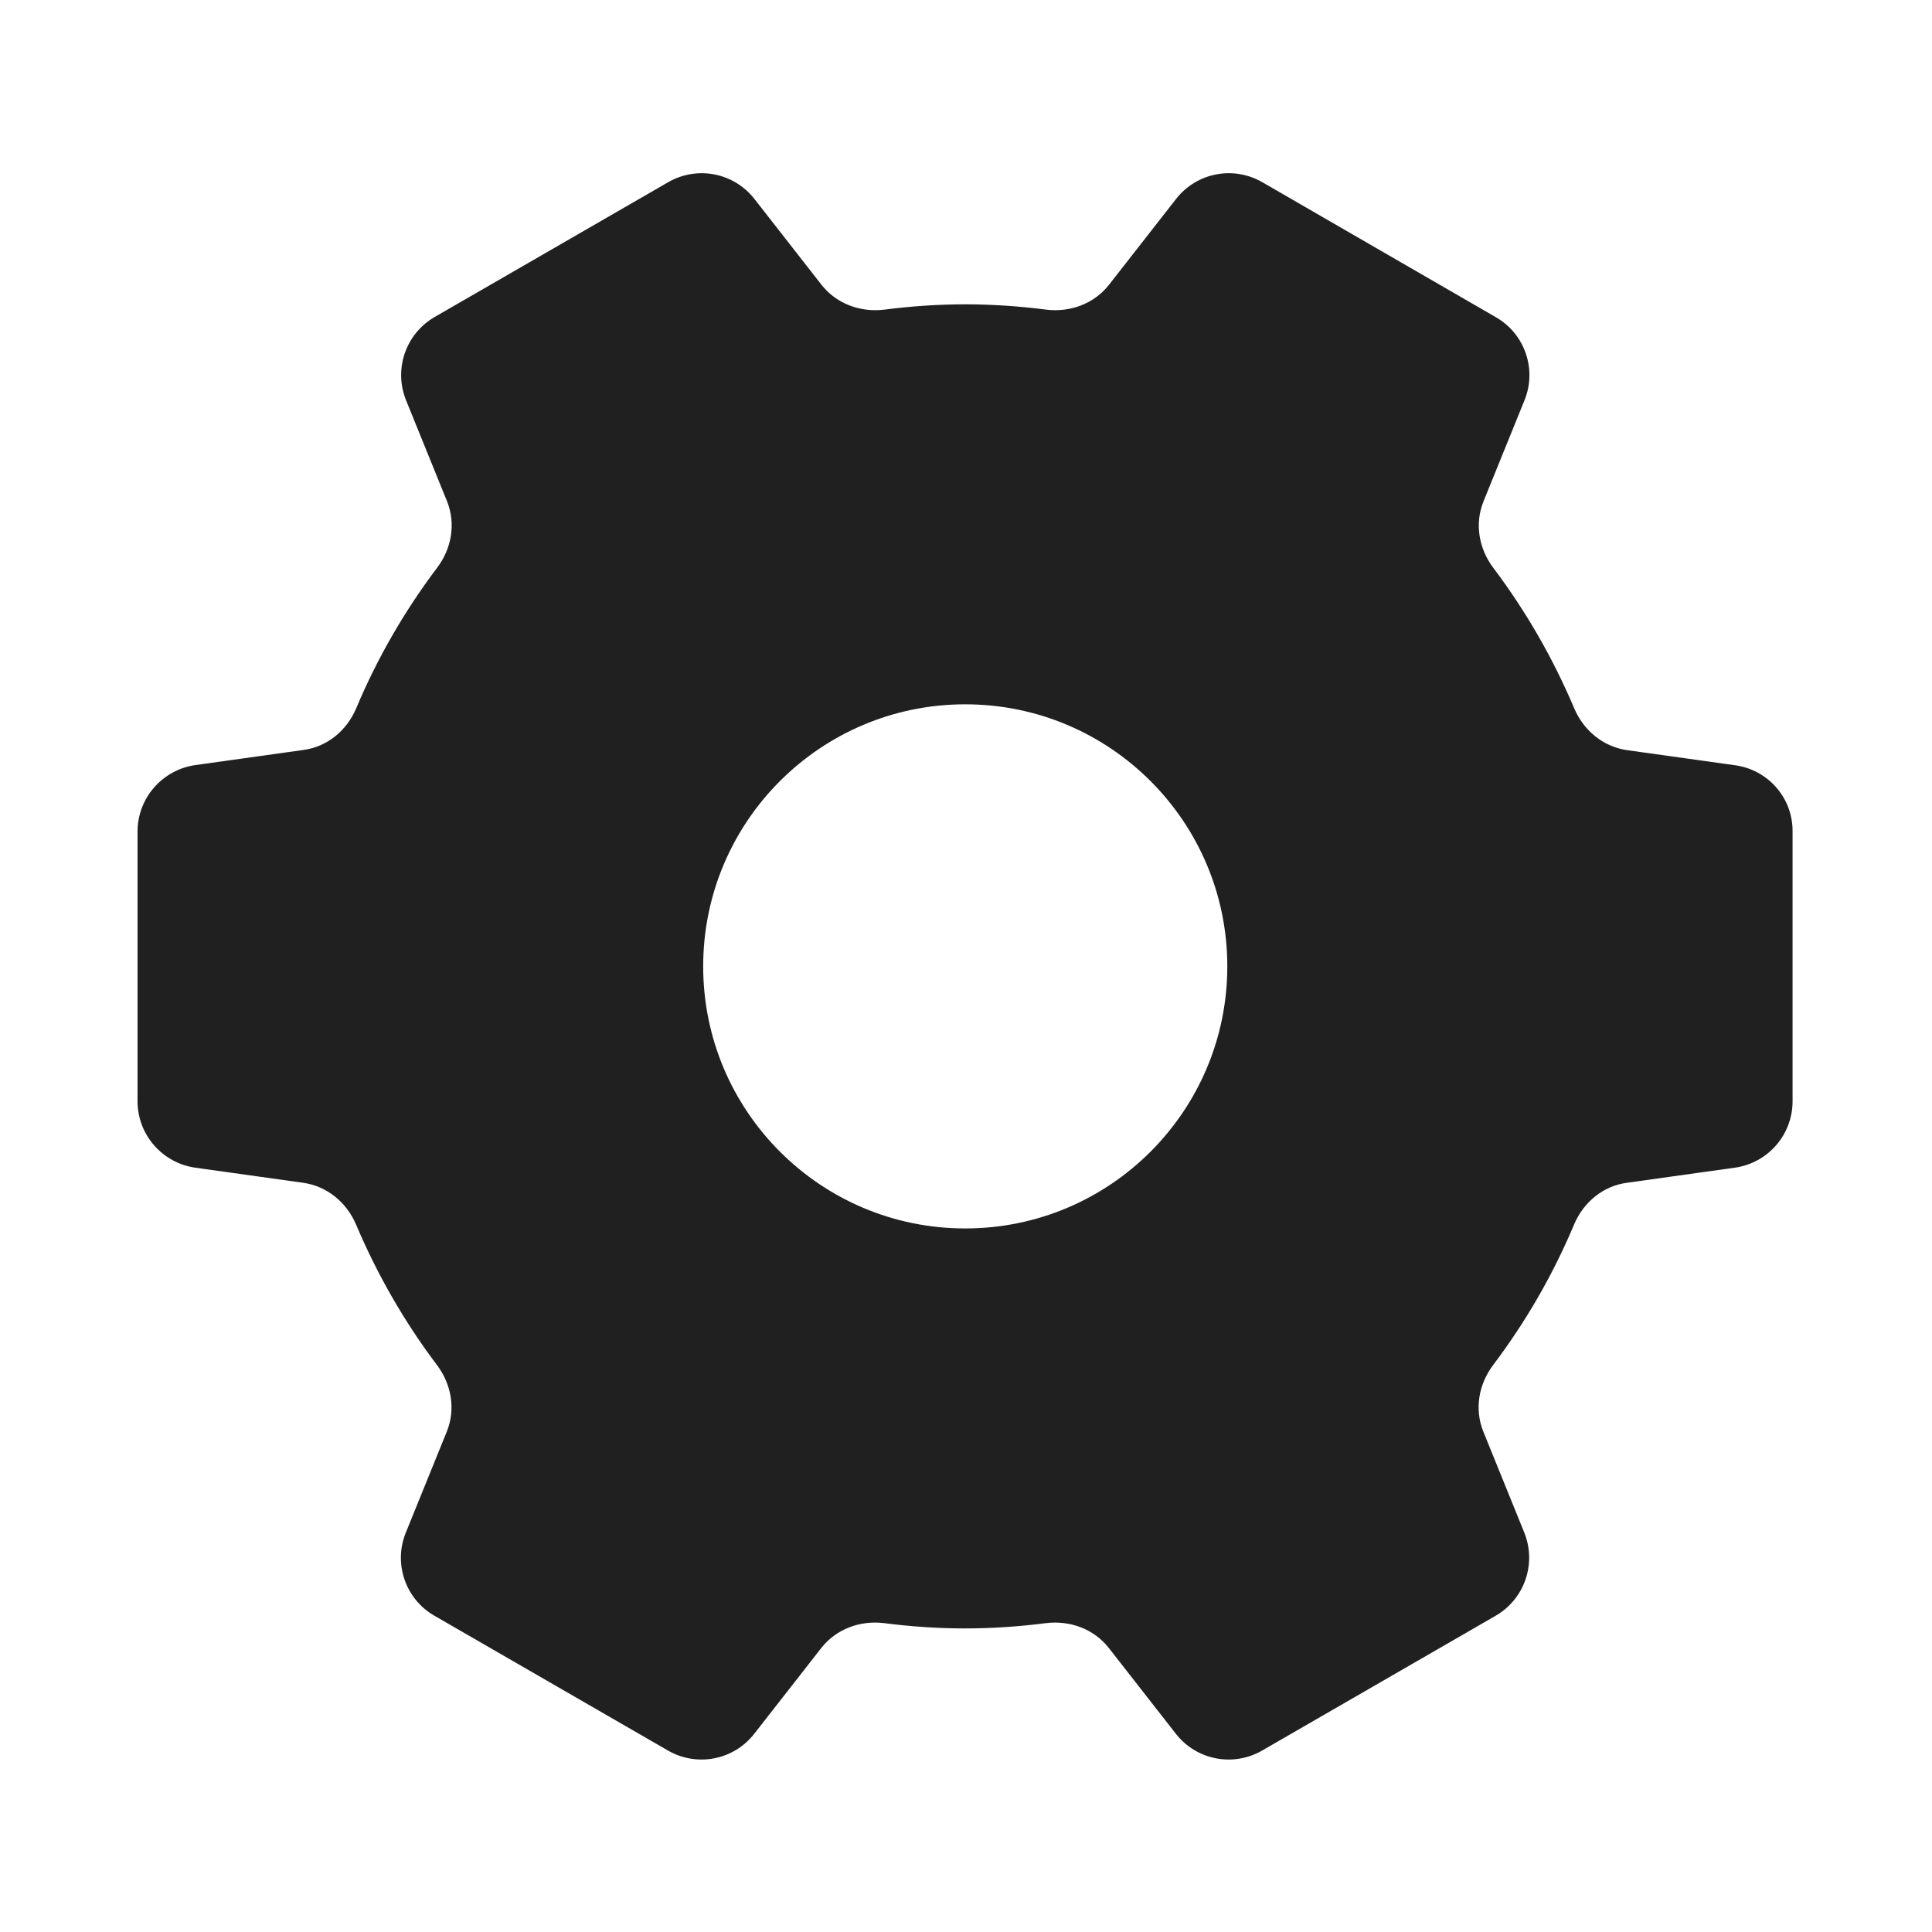
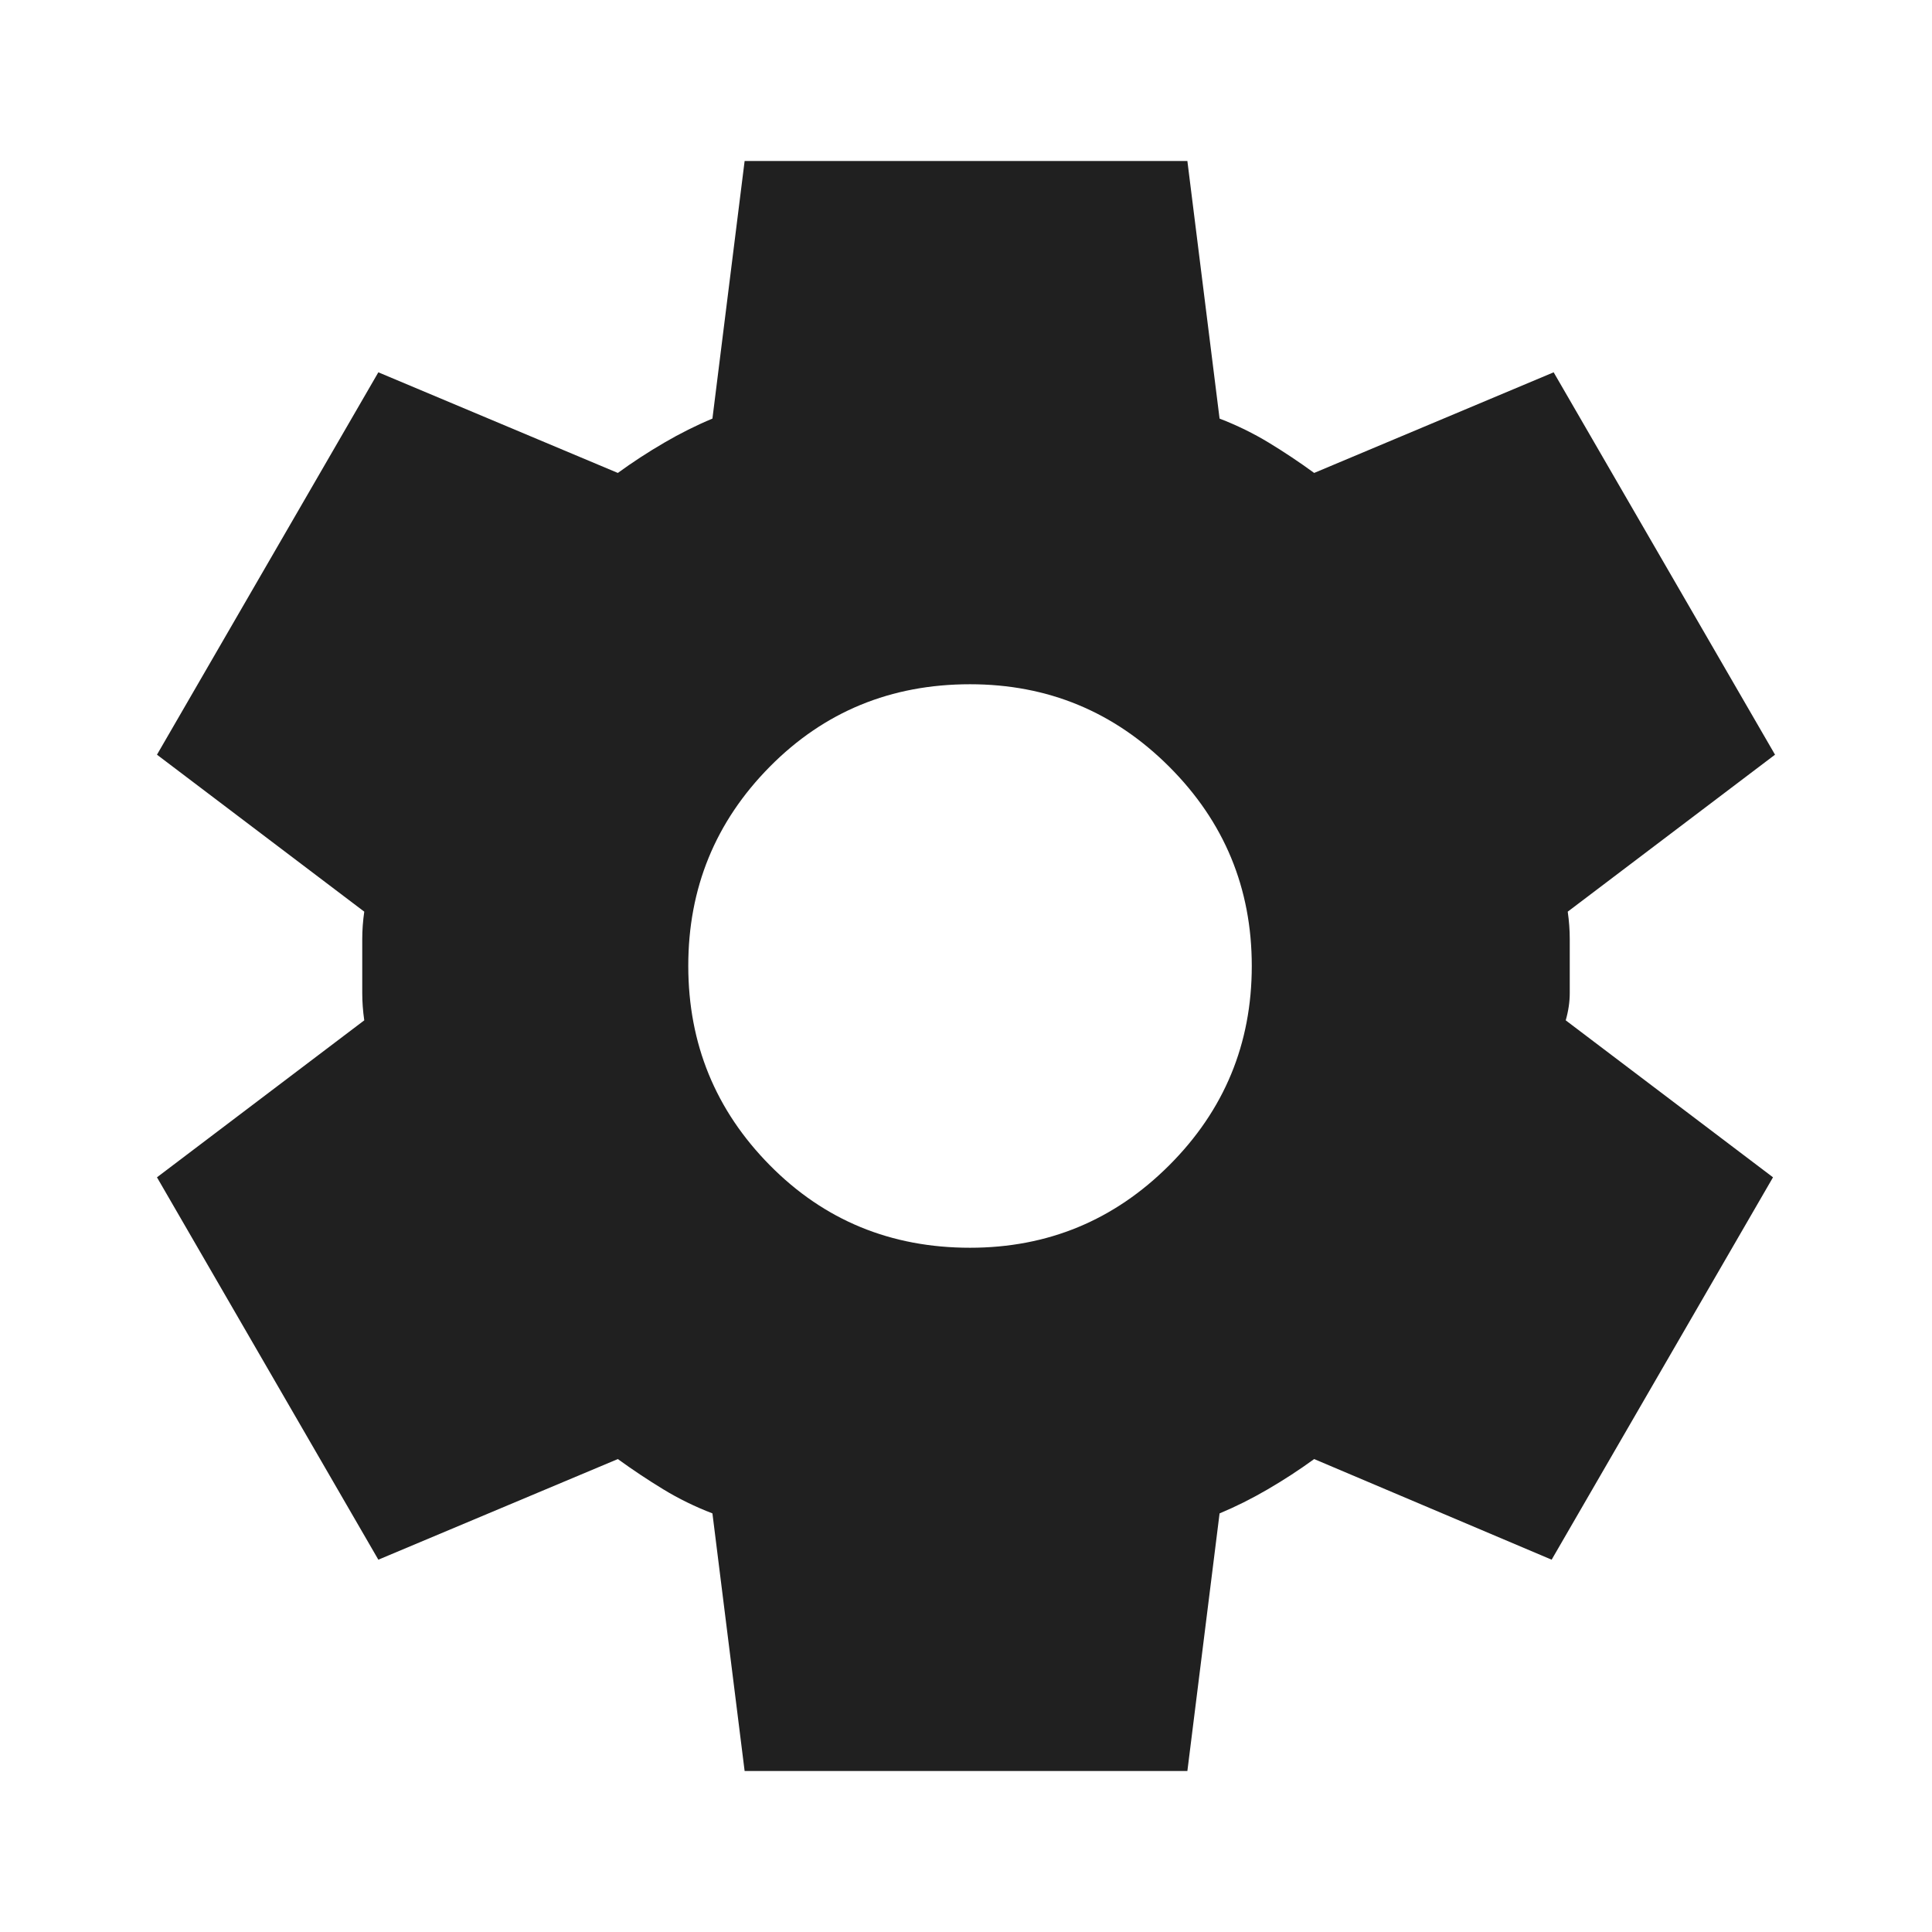
- <svg xmlns="http://www.w3.org/2000/svg" t="1742363975714" class="icon" viewBox="0 0 1024 1024" version="1.1" p-id="2652" width="200" height="200">
-   <path d="M919.6 405.6l-57.2-8c-12.7-1.8-23-10.4-28-22.1-11.3-26.7-25.7-51.7-42.9-74.5-7.7-10.2-10-23.5-5.2-35.3l21.7-53.5c6.7-16.4 0.2-35.3-15.2-44.1L669.1 96.6c-15.4-8.9-34.9-5.1-45.8 8.9l-35.4 45.3c-7.9 10.2-20.7 14.9-33.5 13.3-14-1.8-28.3-2.8-42.8-2.8-14.5 0-28.8 1-42.8 2.8-12.8 1.6-25.6-3.1-33.5-13.3l-35.4-45.3c-10.9-14-30.4-17.8-45.8-8.9L230.4 168c-15.4 8.9-21.8 27.7-15.2 44.1l21.7 53.5c4.8 11.9 2.5 25.1-5.2 35.3-17.2 22.8-31.7 47.8-42.9 74.5-5 11.8-15.3 20.4-28 22.1l-57.2 8C86 408 72.9 423 72.9 440.8v142.9c0 17.7 13.1 32.7 30.6 35.2l57.2 8c12.7 1.8 23 10.4 28 22.1 11.3 26.7 25.7 51.7 42.9 74.5 7.7 10.2 10 23.5 5.2 35.3l-21.7 53.5c-6.7 16.4-0.2 35.3 15.2 44.1L354 927.8c15.4 8.9 34.9 5.1 45.8-8.9l35.4-45.3c7.9-10.2 20.7-14.9 33.5-13.3 14 1.8 28.3 2.8 42.8 2.8 14.5 0 28.8-1 42.8-2.8 12.8-1.6 25.6 3.1 33.5 13.3l35.4 45.3c10.9 14 30.4 17.8 45.8 8.9l123.7-71.4c15.4-8.9 21.8-27.7 15.2-44.1l-21.7-53.5c-4.8-11.8-2.5-25.1 5.2-35.3 17.2-22.8 31.7-47.8 42.9-74.5 5-11.8 15.3-20.4 28-22.1l57.2-8c17.6-2.5 30.6-17.5 30.6-35.2V440.8c0.2-17.8-12.9-32.8-30.5-35.2z m-408 245.5c-76.7 0-138.9-62.2-138.9-138.9s62.2-138.9 138.9-138.9 138.9 62.2 138.9 138.9-62.2 138.9-138.9 138.9z" fill="#202020" p-id="2653" />
+ <svg xmlns="http://www.w3.org/2000/svg" width="24" height="24" viewBox="0 0 24 24">
+   <path fill="#202020" d="m9.25 22l-.4-3.2q-.325-.125-.612-.3t-.563-.375L4.7 19.375l-2.75-4.75l2.575-1.95Q4.5 12.5 4.5 12.338v-.675q0-.163.025-.338L1.95 9.375l2.75-4.75l2.975 1.25q.275-.2.575-.375t.6-.3l.4-3.2h5.5l.4 3.2q.325.125.613.3t.562.375l2.975-1.25l2.75 4.75l-2.575 1.95q.025.175.025.338v.674q0 .163-.05.338l2.575 1.95l-2.75 4.75l-2.95-1.25q-.275.2-.575.375t-.6.3l-.4 3.2zm2.8-6.5q1.45 0 2.475-1.025T15.55 12t-1.025-2.475T12.05 8.5q-1.475 0-2.488 1.025T8.55 12t1.013 2.475T12.05 15.5" />
</svg>
